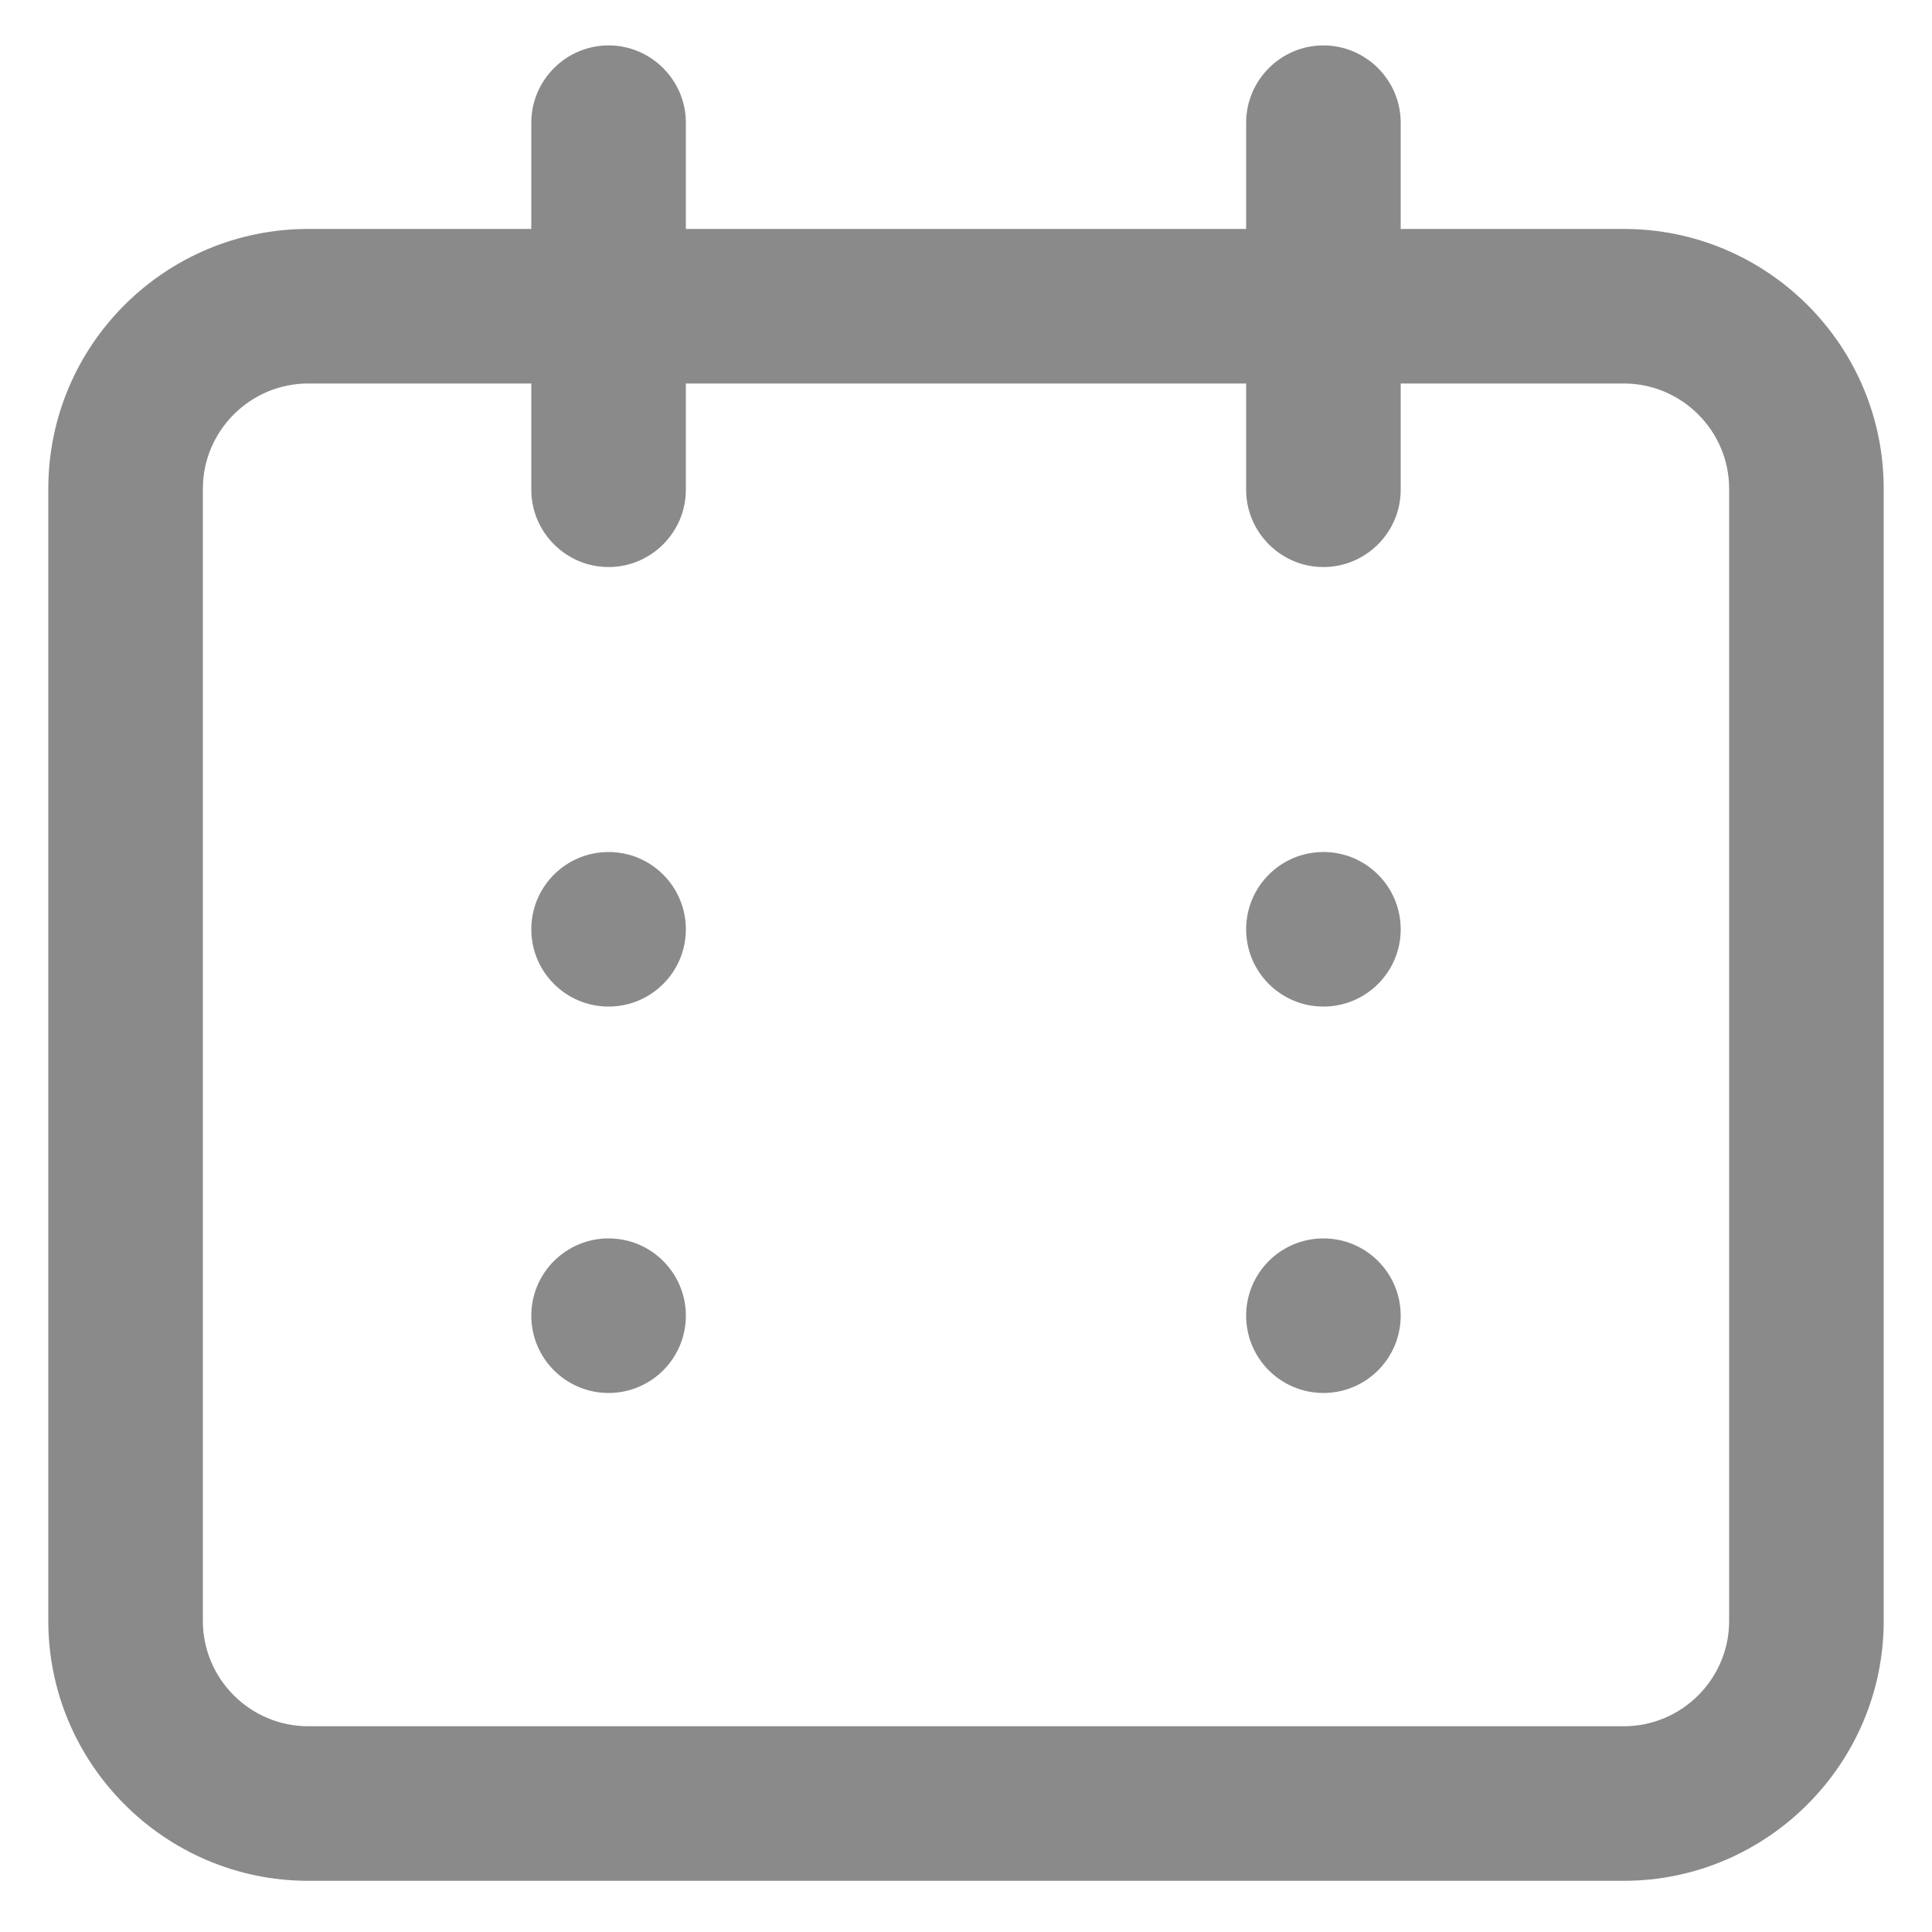
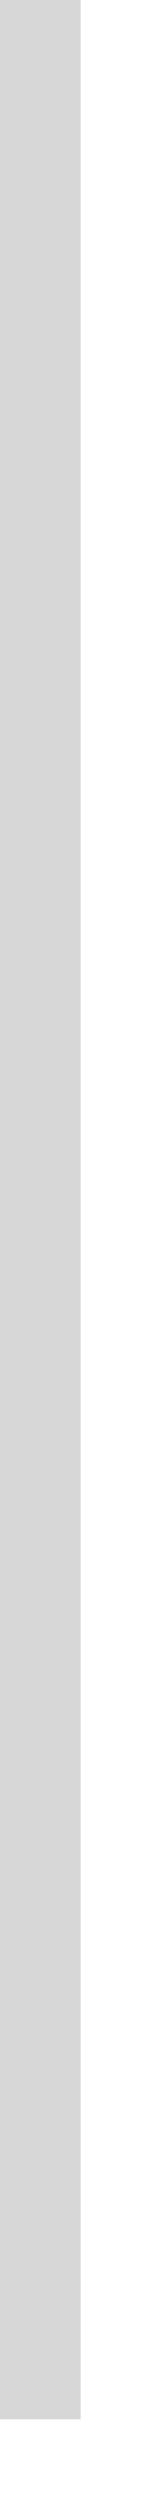
- <svg xmlns="http://www.w3.org/2000/svg" t="1744308777124" class="icon" viewBox="0 0 1024 1024" version="1.1" p-id="2406" width="26" height="26">
-   <path d="M860.672 121.344H742.4v-56.32c0-22.528-18.432-40.96-40.96-40.96s-40.96 18.432-40.96 40.96v56.32H363.52v-56.32c0-22.528-18.432-40.96-40.96-40.96s-40.96 18.432-40.96 40.96v56.32H163.328C87.552 121.344 25.6 182.784 25.6 259.072v600.064c0 75.776 61.952 137.728 137.728 137.728h697.344c75.776 0 137.728-61.952 137.728-137.728V259.072c0-76.288-61.952-137.728-137.728-137.728zM916.48 859.136c0 30.72-25.088 55.808-55.808 55.808H163.328c-30.72 0-55.808-25.088-55.808-55.808V259.072c0-30.72 25.088-55.808 55.808-55.808H281.6v56.32c0 22.528 18.432 40.96 40.96 40.96s40.96-18.432 40.96-40.96v-56.32h296.96v56.32c0 22.528 18.432 40.96 40.96 40.96s40.96-18.432 40.96-40.96v-56.32h118.272c30.72 0 55.808 25.088 55.808 55.808v600.064z" fill="#8a8a8a" p-id="2407" />
-   <path d="M322.56 492.544m-40.96 0a40.96 40.96 0 1 0 81.92 0 40.96 40.96 0 1 0-81.92 0Z" fill="#8a8a8a" p-id="2408" />
-   <path d="M701.44 492.544m-40.96 0a40.96 40.96 0 1 0 81.92 0 40.96 40.96 0 1 0-81.92 0Z" fill="#8a8a8a" p-id="2409" />
-   <path d="M322.56 697.344m-40.96 0a40.96 40.96 0 1 0 81.92 0 40.96 40.96 0 1 0-81.92 0Z" fill="#8a8a8a" p-id="2410" />
-   <path d="M701.44 697.344m-40.96 0a40.96 40.96 0 1 0 81.92 0 40.96 40.96 0 1 0-81.92 0Z" fill="#8a8a8a" p-id="2411" />
+ <svg xmlns="http://www.w3.org/2000/svg" version="1.1" width="2px" height="31px">
+   <g transform="matrix(1 0 0 1 -350 -20 )">
+     <path d="M 0.5 0  L 0.5 30  " stroke-width="1" stroke-dasharray="0" stroke="rgba(215, 215, 215, 1)" fill="none" transform="matrix(1 0 0 1 350 20 )" class="stroke" />
+   </g>
</svg>
